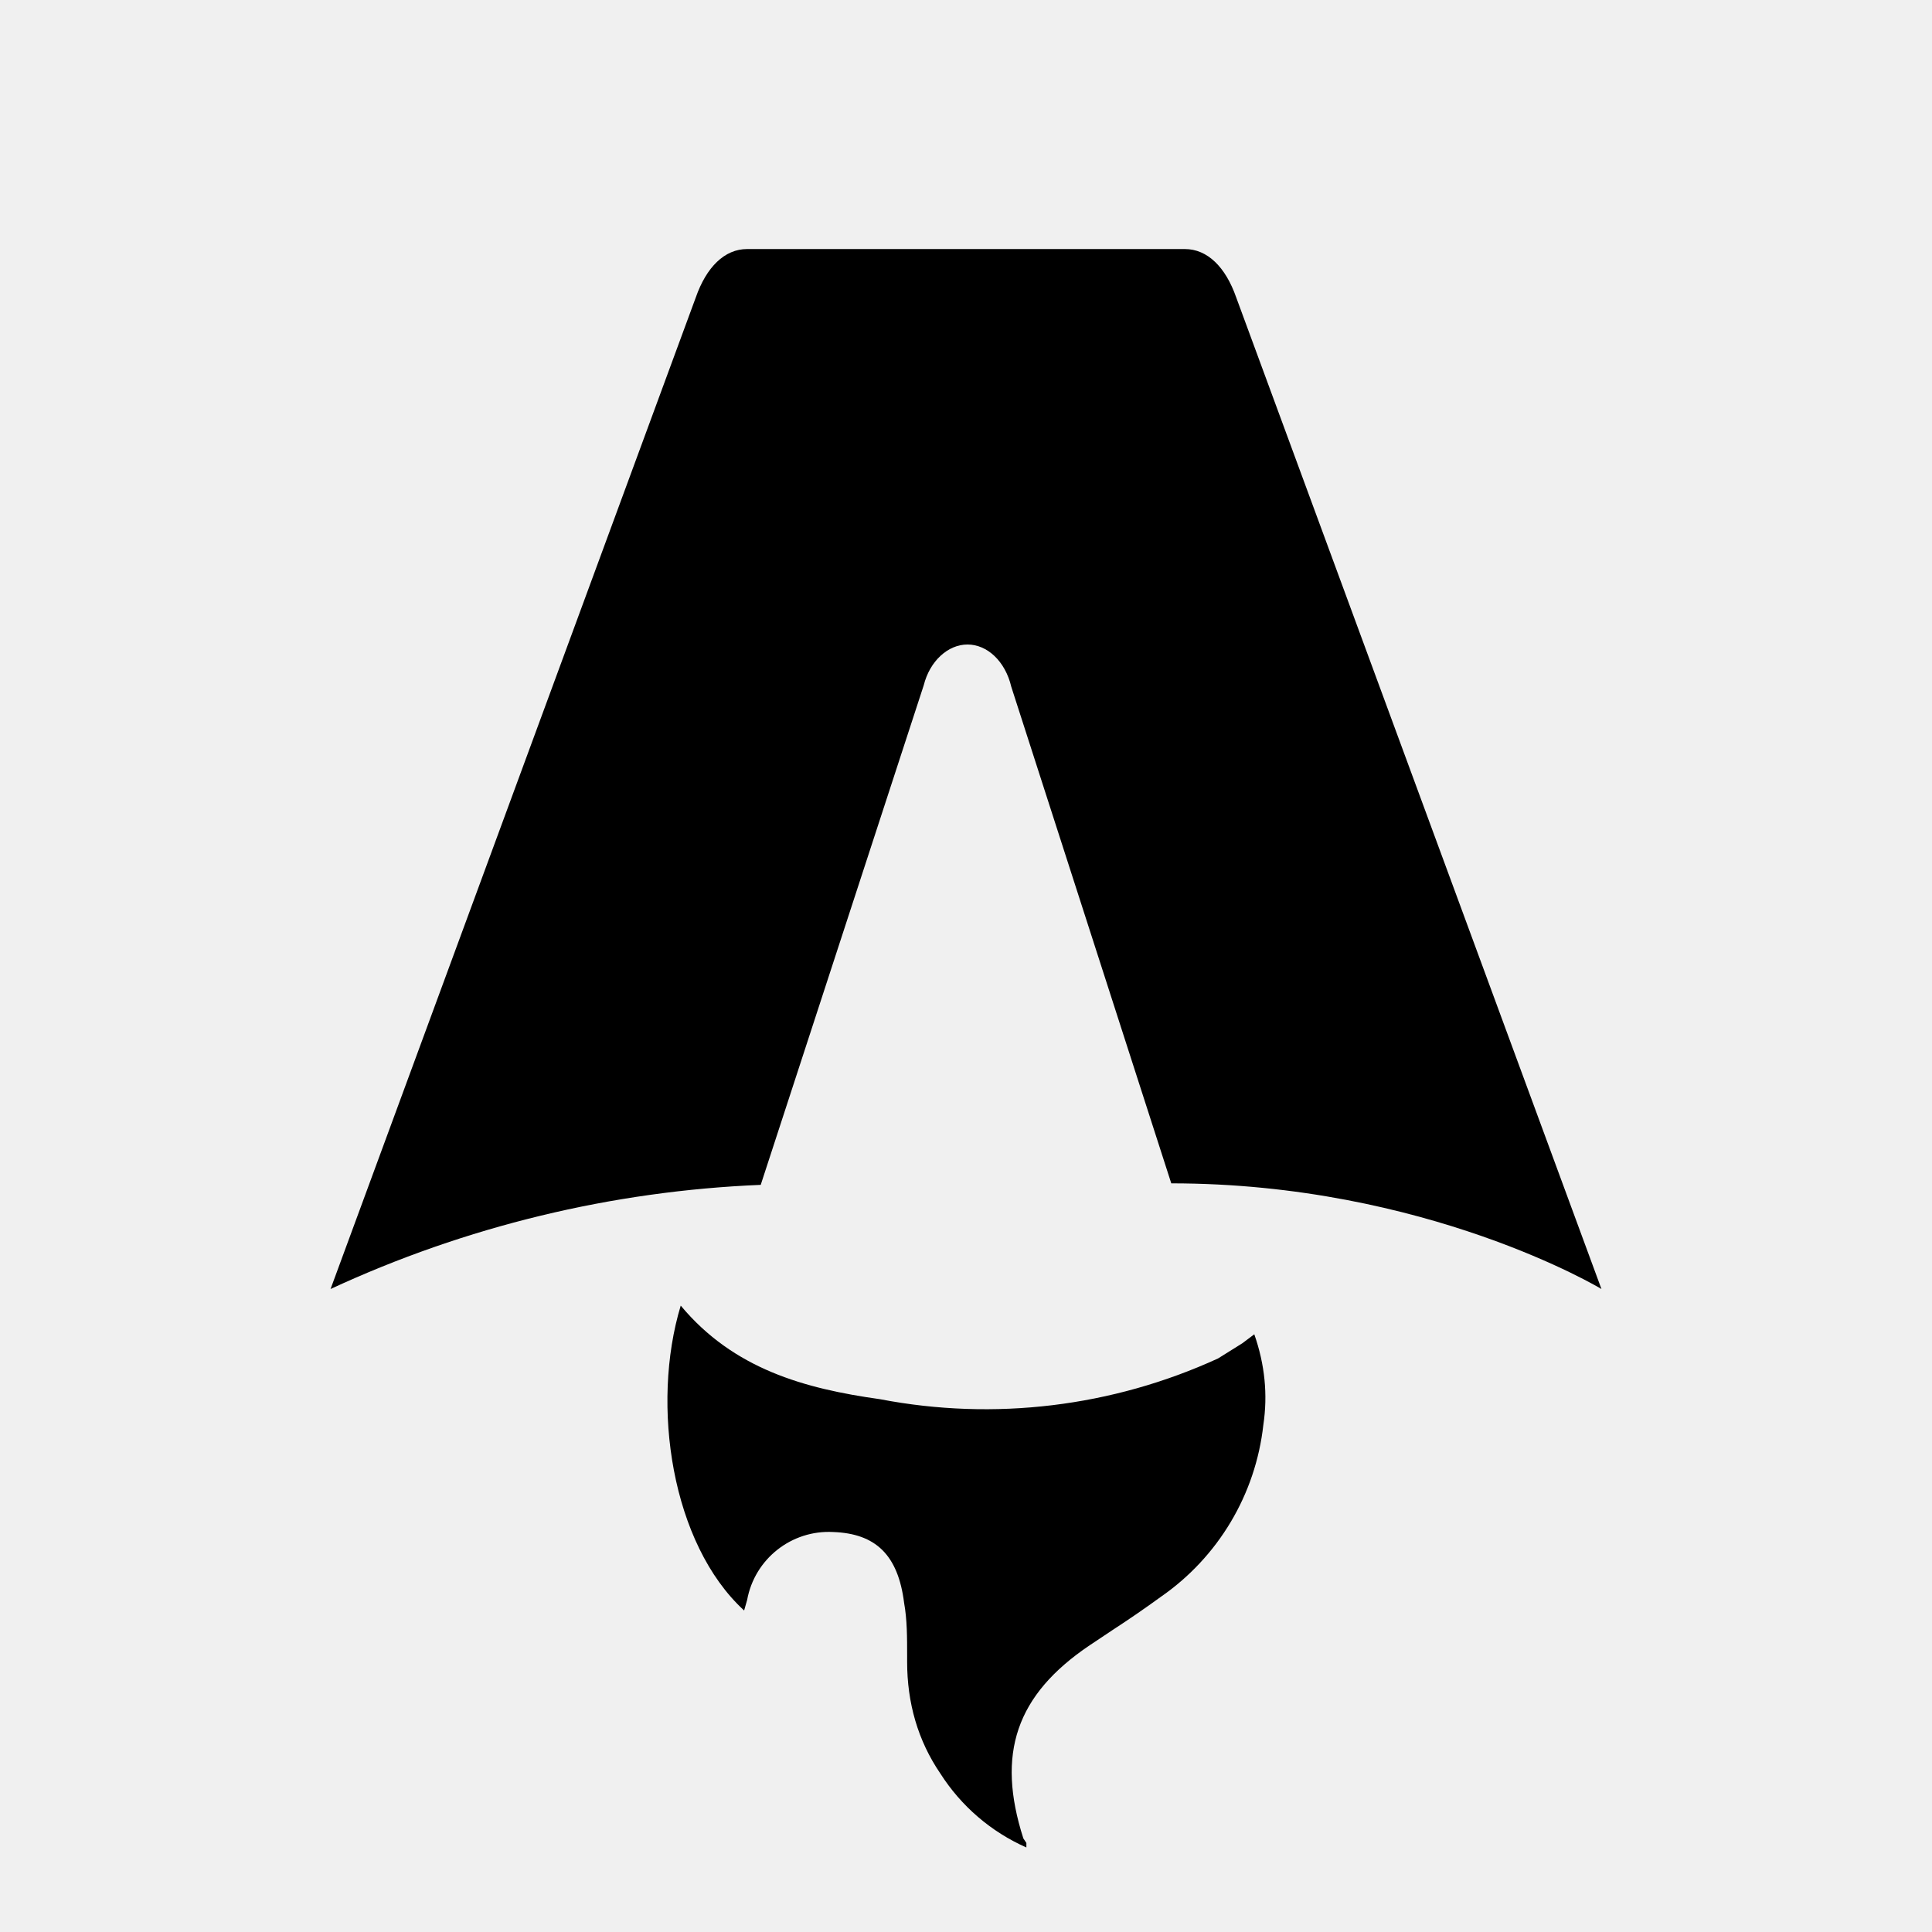
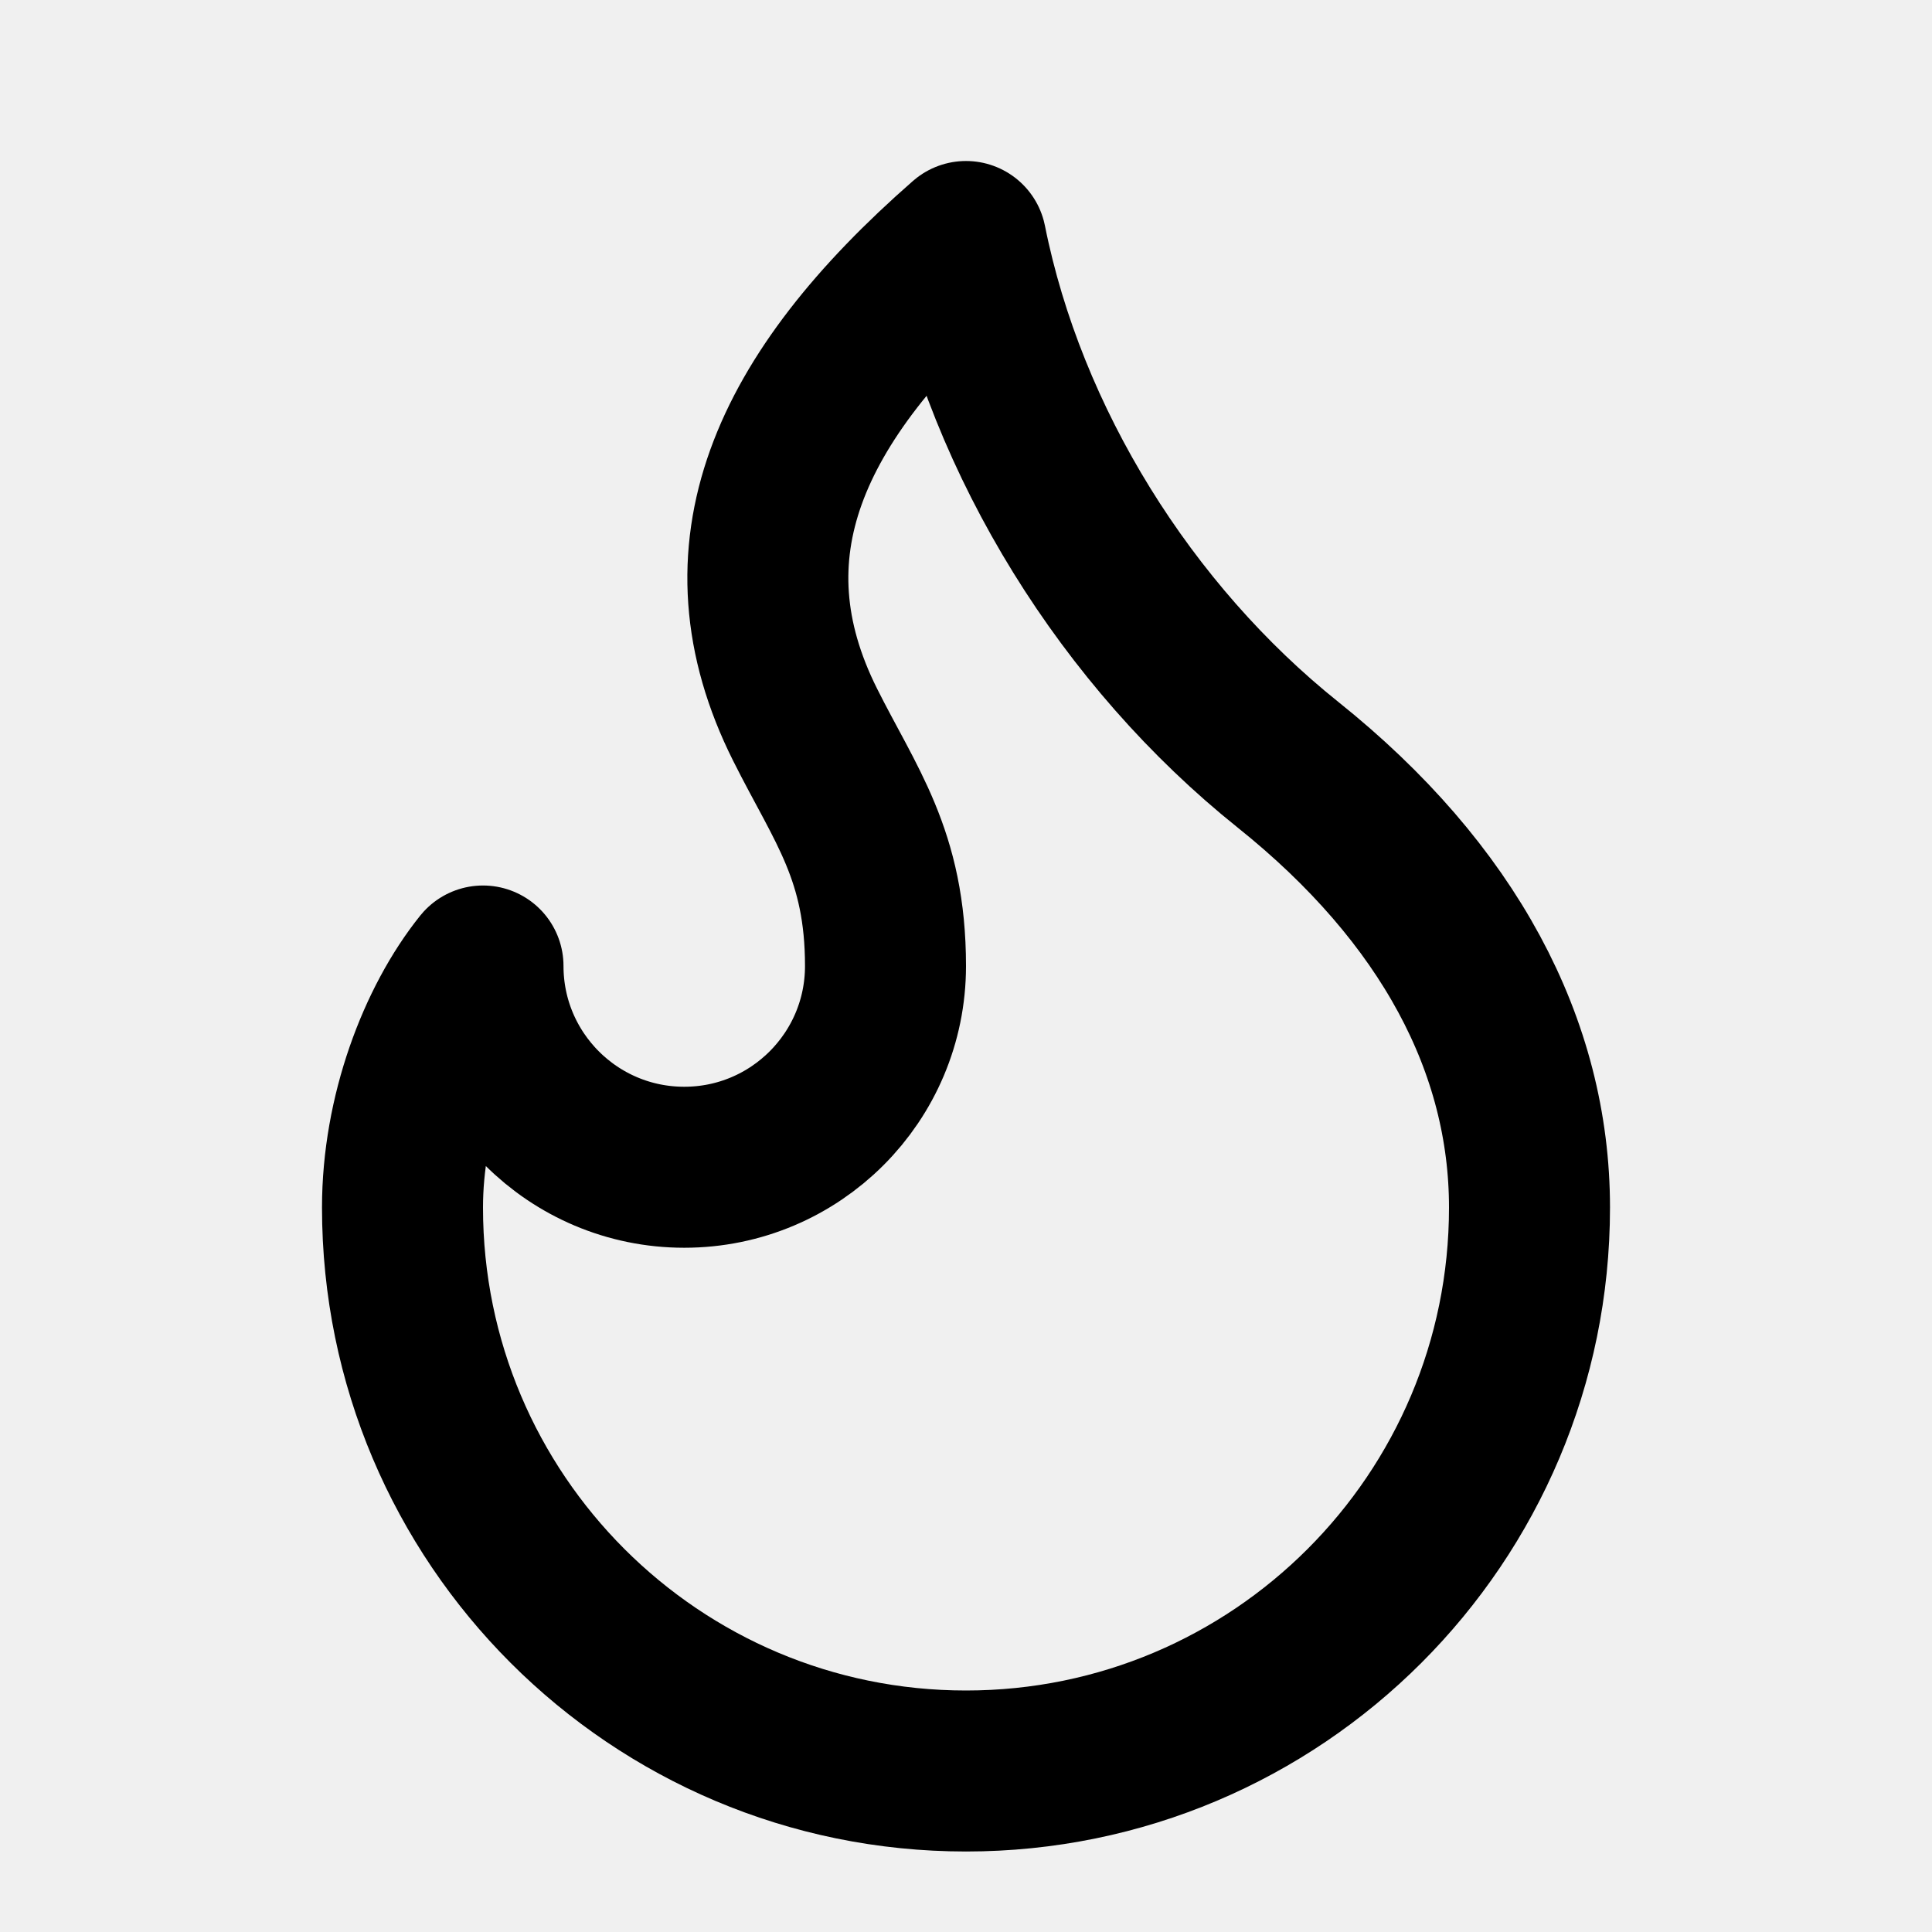
- <svg xmlns="http://www.w3.org/2000/svg" fill="none" viewBox="0 0 128 128">
-   <path d="M50.4 78.5a75.1 75.1 0 0 0-28.5 6.9l24.2-65.7c.7-2 1.9-3.2 3.4-3.2h29c1.5 0 2.7 1.2 3.4 3.2l24.2 65.7s-11.6-7-28.5-7L67 45.5c-.4-1.7-1.6-2.8-2.9-2.8-1.3 0-2.5 1.1-2.9 2.7L50.4 78.5Zm-1.1 28.2Zm-4.2-20.2c-2 6.6-.6 15.8 4.2 20.2a17.5 17.5 0 0 1 .2-.7 5.5 5.5 0 0 1 5.7-4.5c2.8.1 4.3 1.5 4.7 4.7.2 1.1.2 2.3.2 3.5v.4c0 2.7.7 5.2 2.2 7.4a13 13 0 0 0 5.7 4.9v-.3l-.2-.3c-1.8-5.6-.5-9.5 4.4-12.8l1.5-1a73 73 0 0 0 3.2-2.2 16 16 0 0 0 6.8-11.4c.3-2 .1-4-.6-6l-.8.6-1.6 1a37 37 0 0 1-22.4 2.7c-5-.7-9.7-2-13.2-6.2Z" />
-   <style>
-         path { fill: #000; }
-         @media (prefers-color-scheme: dark) {
-             path { fill: #FFF; }
-         }
-     </style>
+ <svg xmlns="http://www.w3.org/2000/svg" width="24" height="24" viewBox="0 0 24 24" fill="none" stroke="currentColor" stroke-width="2" stroke-linecap="round" stroke-linejoin="round" class="lucide lucide-flame">
+   <path d="M8.5 14.5A2.5 2.5 0 0 0 11 12c0-1.38-.5-2-1-3-1.072-2.143-.224-4.054 2-6 .5 2.5 2 4.9 4 6.5 2 1.6 3 3.5 3 5.5a7 7 0 1 1-14 0c0-1.153.433-2.294 1-3a2.5 2.5 0 0 0 2.5 2.5z" />
</svg>
